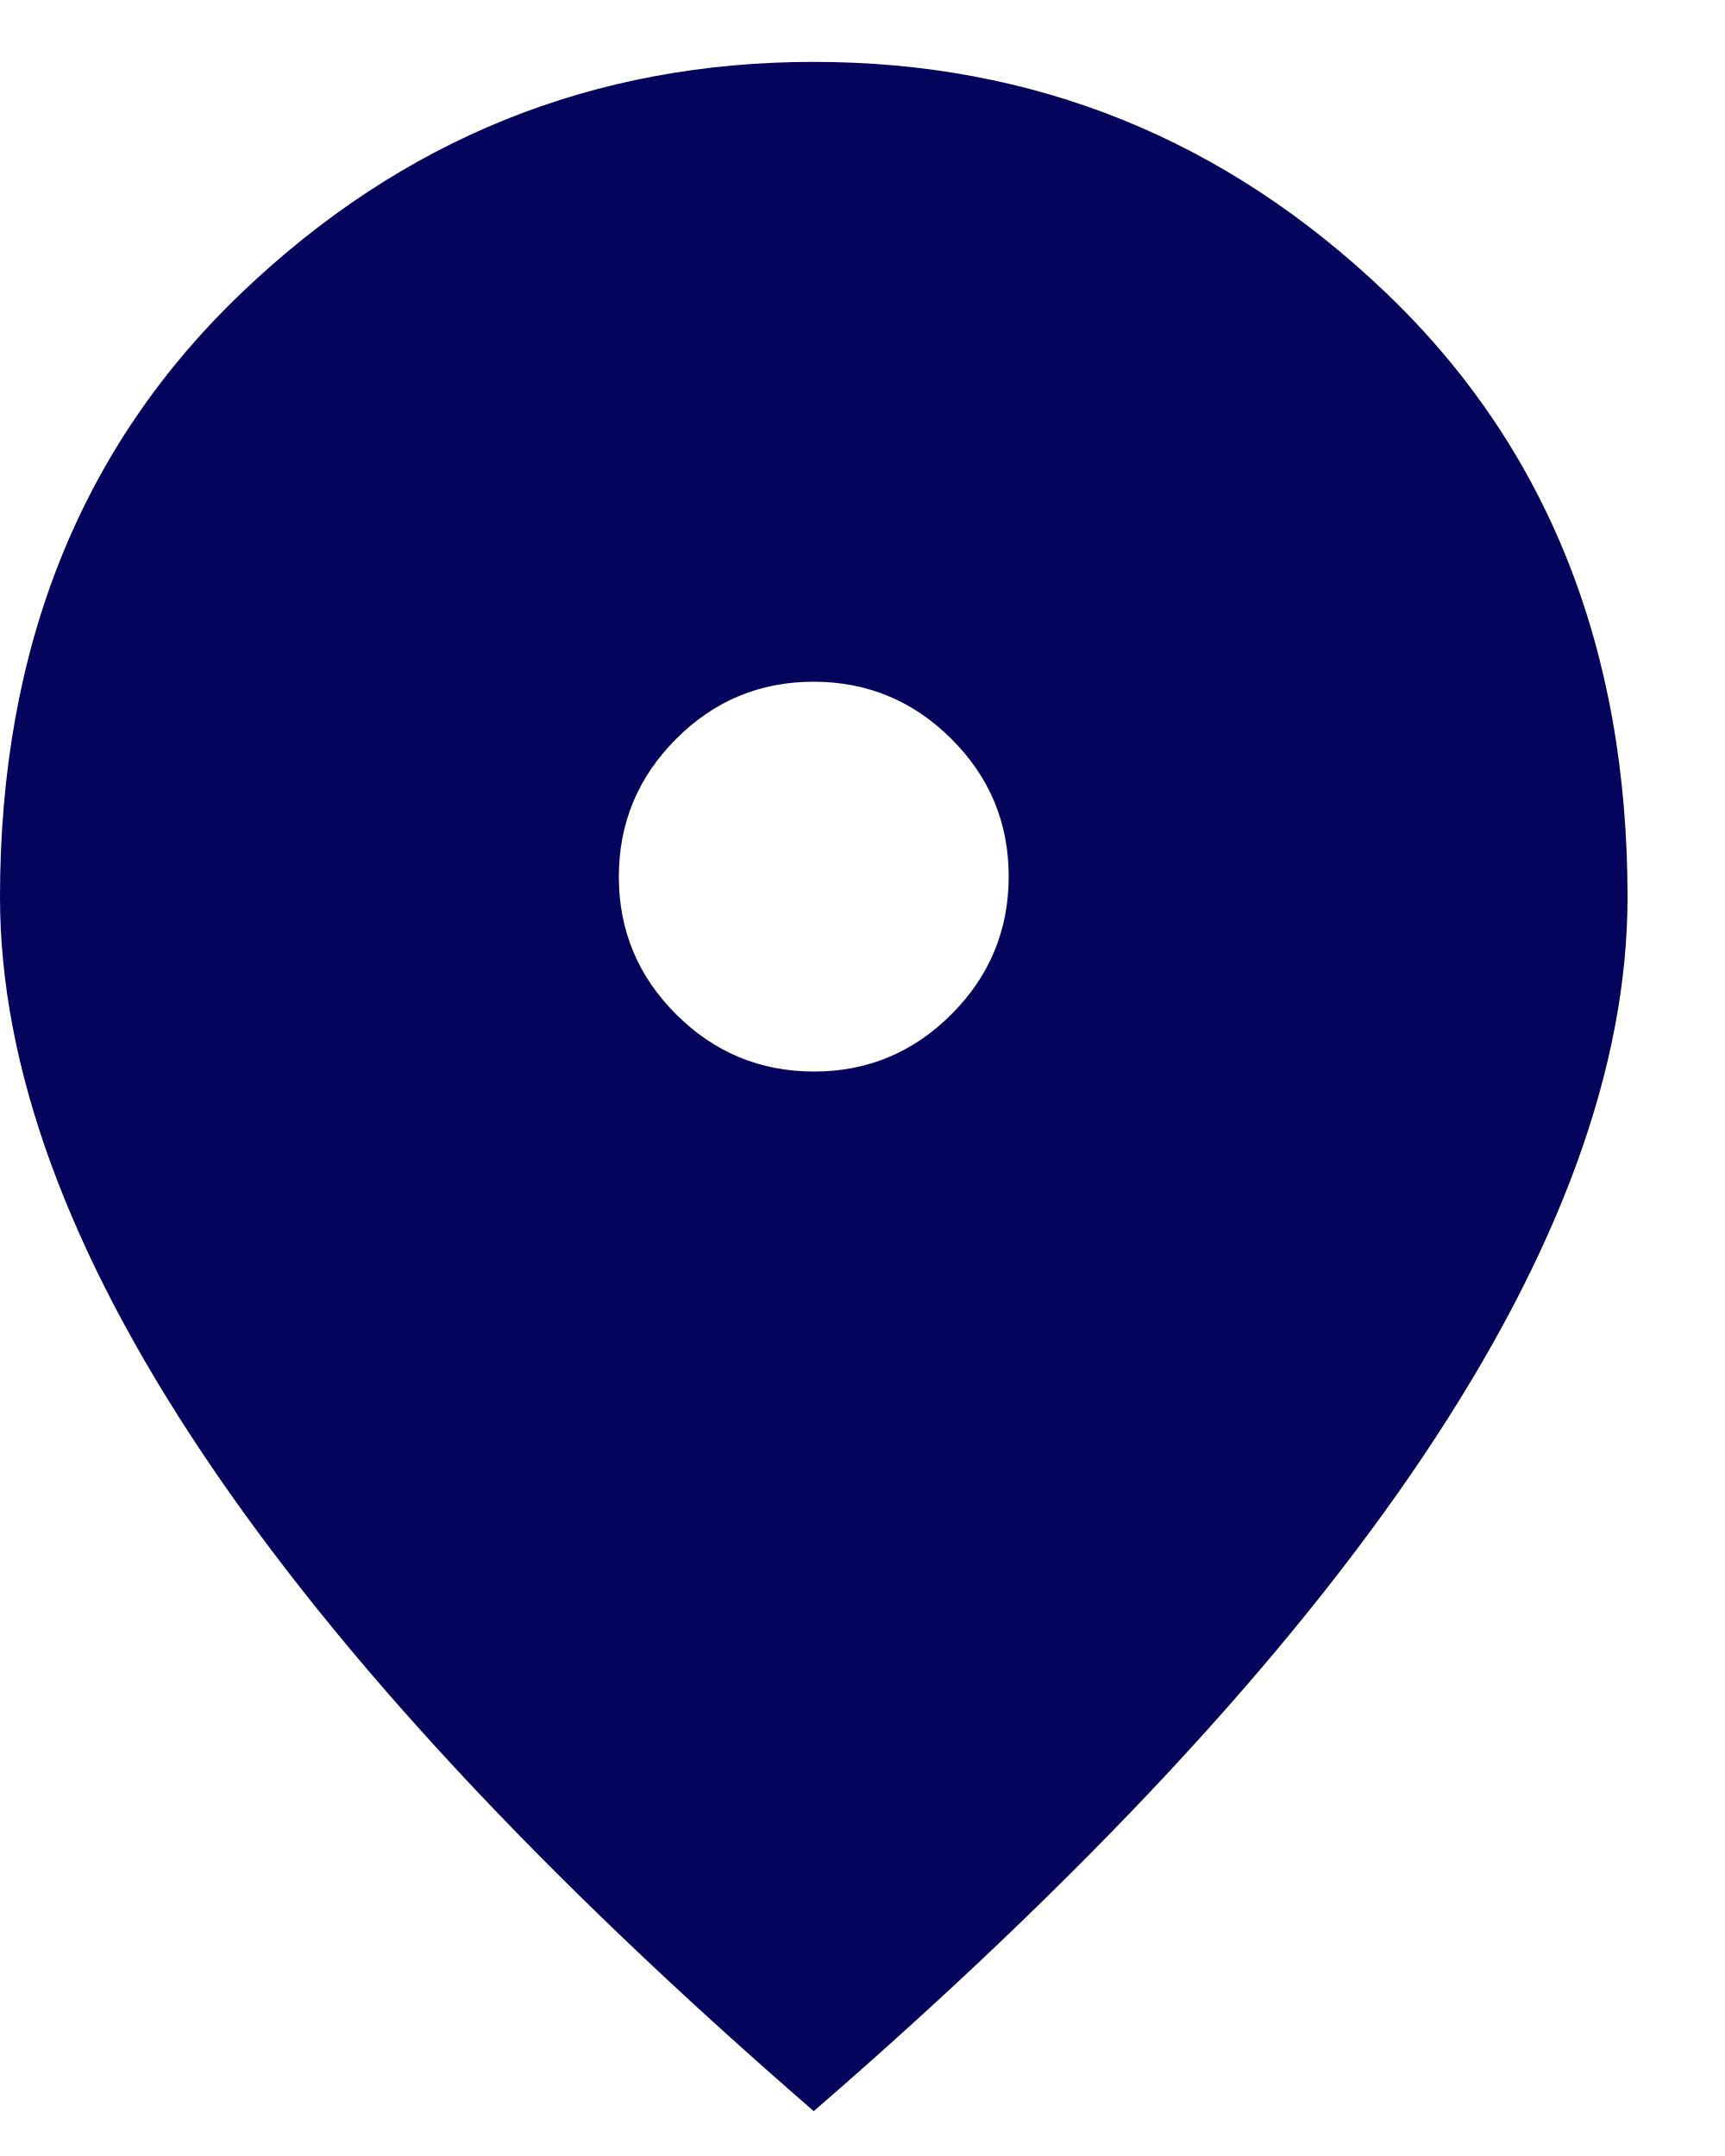
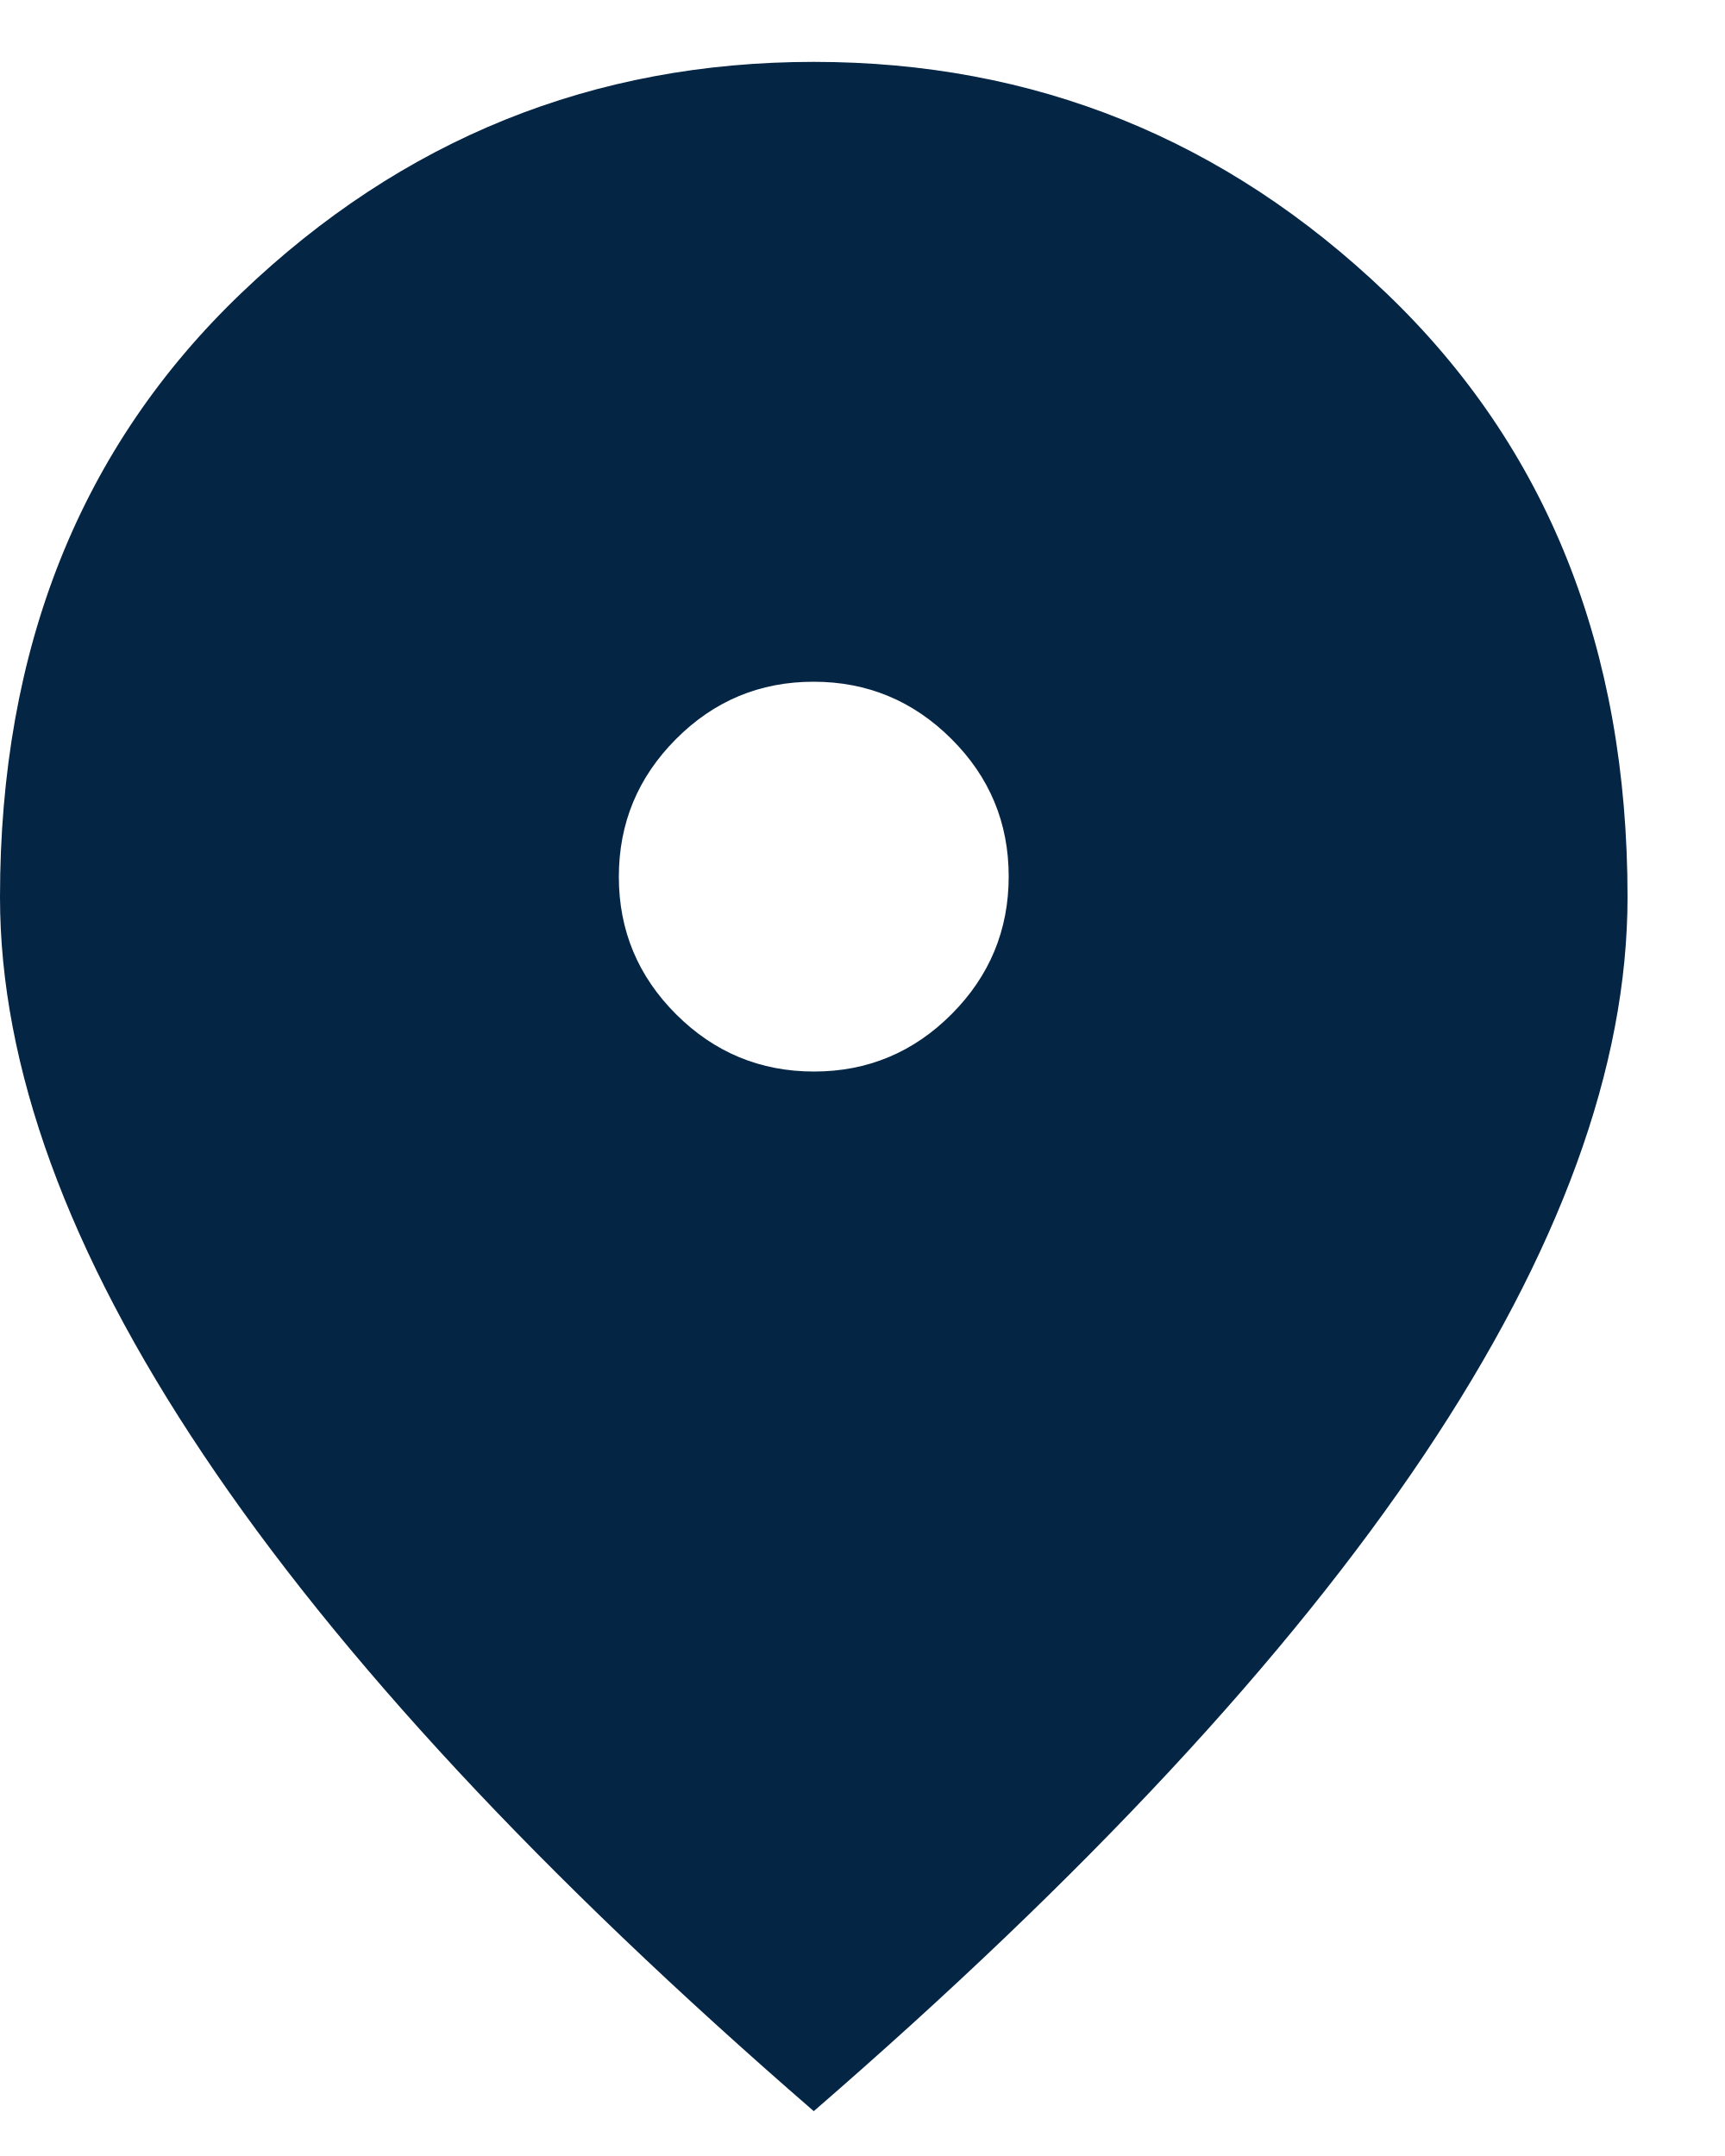
<svg xmlns="http://www.w3.org/2000/svg" width="16" height="20" viewBox="0 0 16 20" fill="none">
-   <path d="M7.55 9.94C8.047 9.94 8.473 9.762 8.826 9.408C9.179 9.054 9.356 8.628 9.356 8.13C9.356 7.633 9.179 7.207 8.824 6.854C8.47 6.501 8.044 6.324 7.546 6.324C7.049 6.324 6.623 6.501 6.27 6.856C5.917 7.21 5.74 7.636 5.74 8.134C5.74 8.631 5.918 9.057 6.272 9.41C6.626 9.763 7.052 9.94 7.55 9.94ZM7.548 19.584C5.031 17.403 3.144 15.374 1.887 13.495C0.629 11.617 0 9.893 0 8.322C0 6.015 0.746 4.146 2.239 2.718C3.732 1.289 5.502 0.574 7.548 0.574C9.594 0.574 11.364 1.289 12.857 2.718C14.35 4.146 15.096 6.015 15.096 8.322C15.096 9.893 14.467 11.617 13.21 13.495C11.952 15.374 10.065 17.403 7.548 19.584Z" fill="#04045C" />
+   <path d="M7.55 9.94C8.047 9.94 8.473 9.762 8.826 9.408C9.179 9.054 9.356 8.628 9.356 8.13C9.356 7.633 9.179 7.207 8.824 6.854C8.47 6.501 8.044 6.324 7.546 6.324C7.049 6.324 6.623 6.501 6.27 6.856C5.917 7.21 5.74 7.636 5.74 8.134C5.74 8.631 5.918 9.057 6.272 9.41C6.626 9.763 7.052 9.94 7.55 9.94ZM7.548 19.584C5.031 17.403 3.144 15.374 1.887 13.495C0.629 11.617 0 9.893 0 8.322C0 6.015 0.746 4.146 2.239 2.718C3.732 1.289 5.502 0.574 7.548 0.574C9.594 0.574 11.364 1.289 12.857 2.718C14.35 4.146 15.096 6.015 15.096 8.322C15.096 9.893 14.467 11.617 13.21 13.495C11.952 15.374 10.065 17.403 7.548 19.584Z" fill="#052545" />
</svg>
